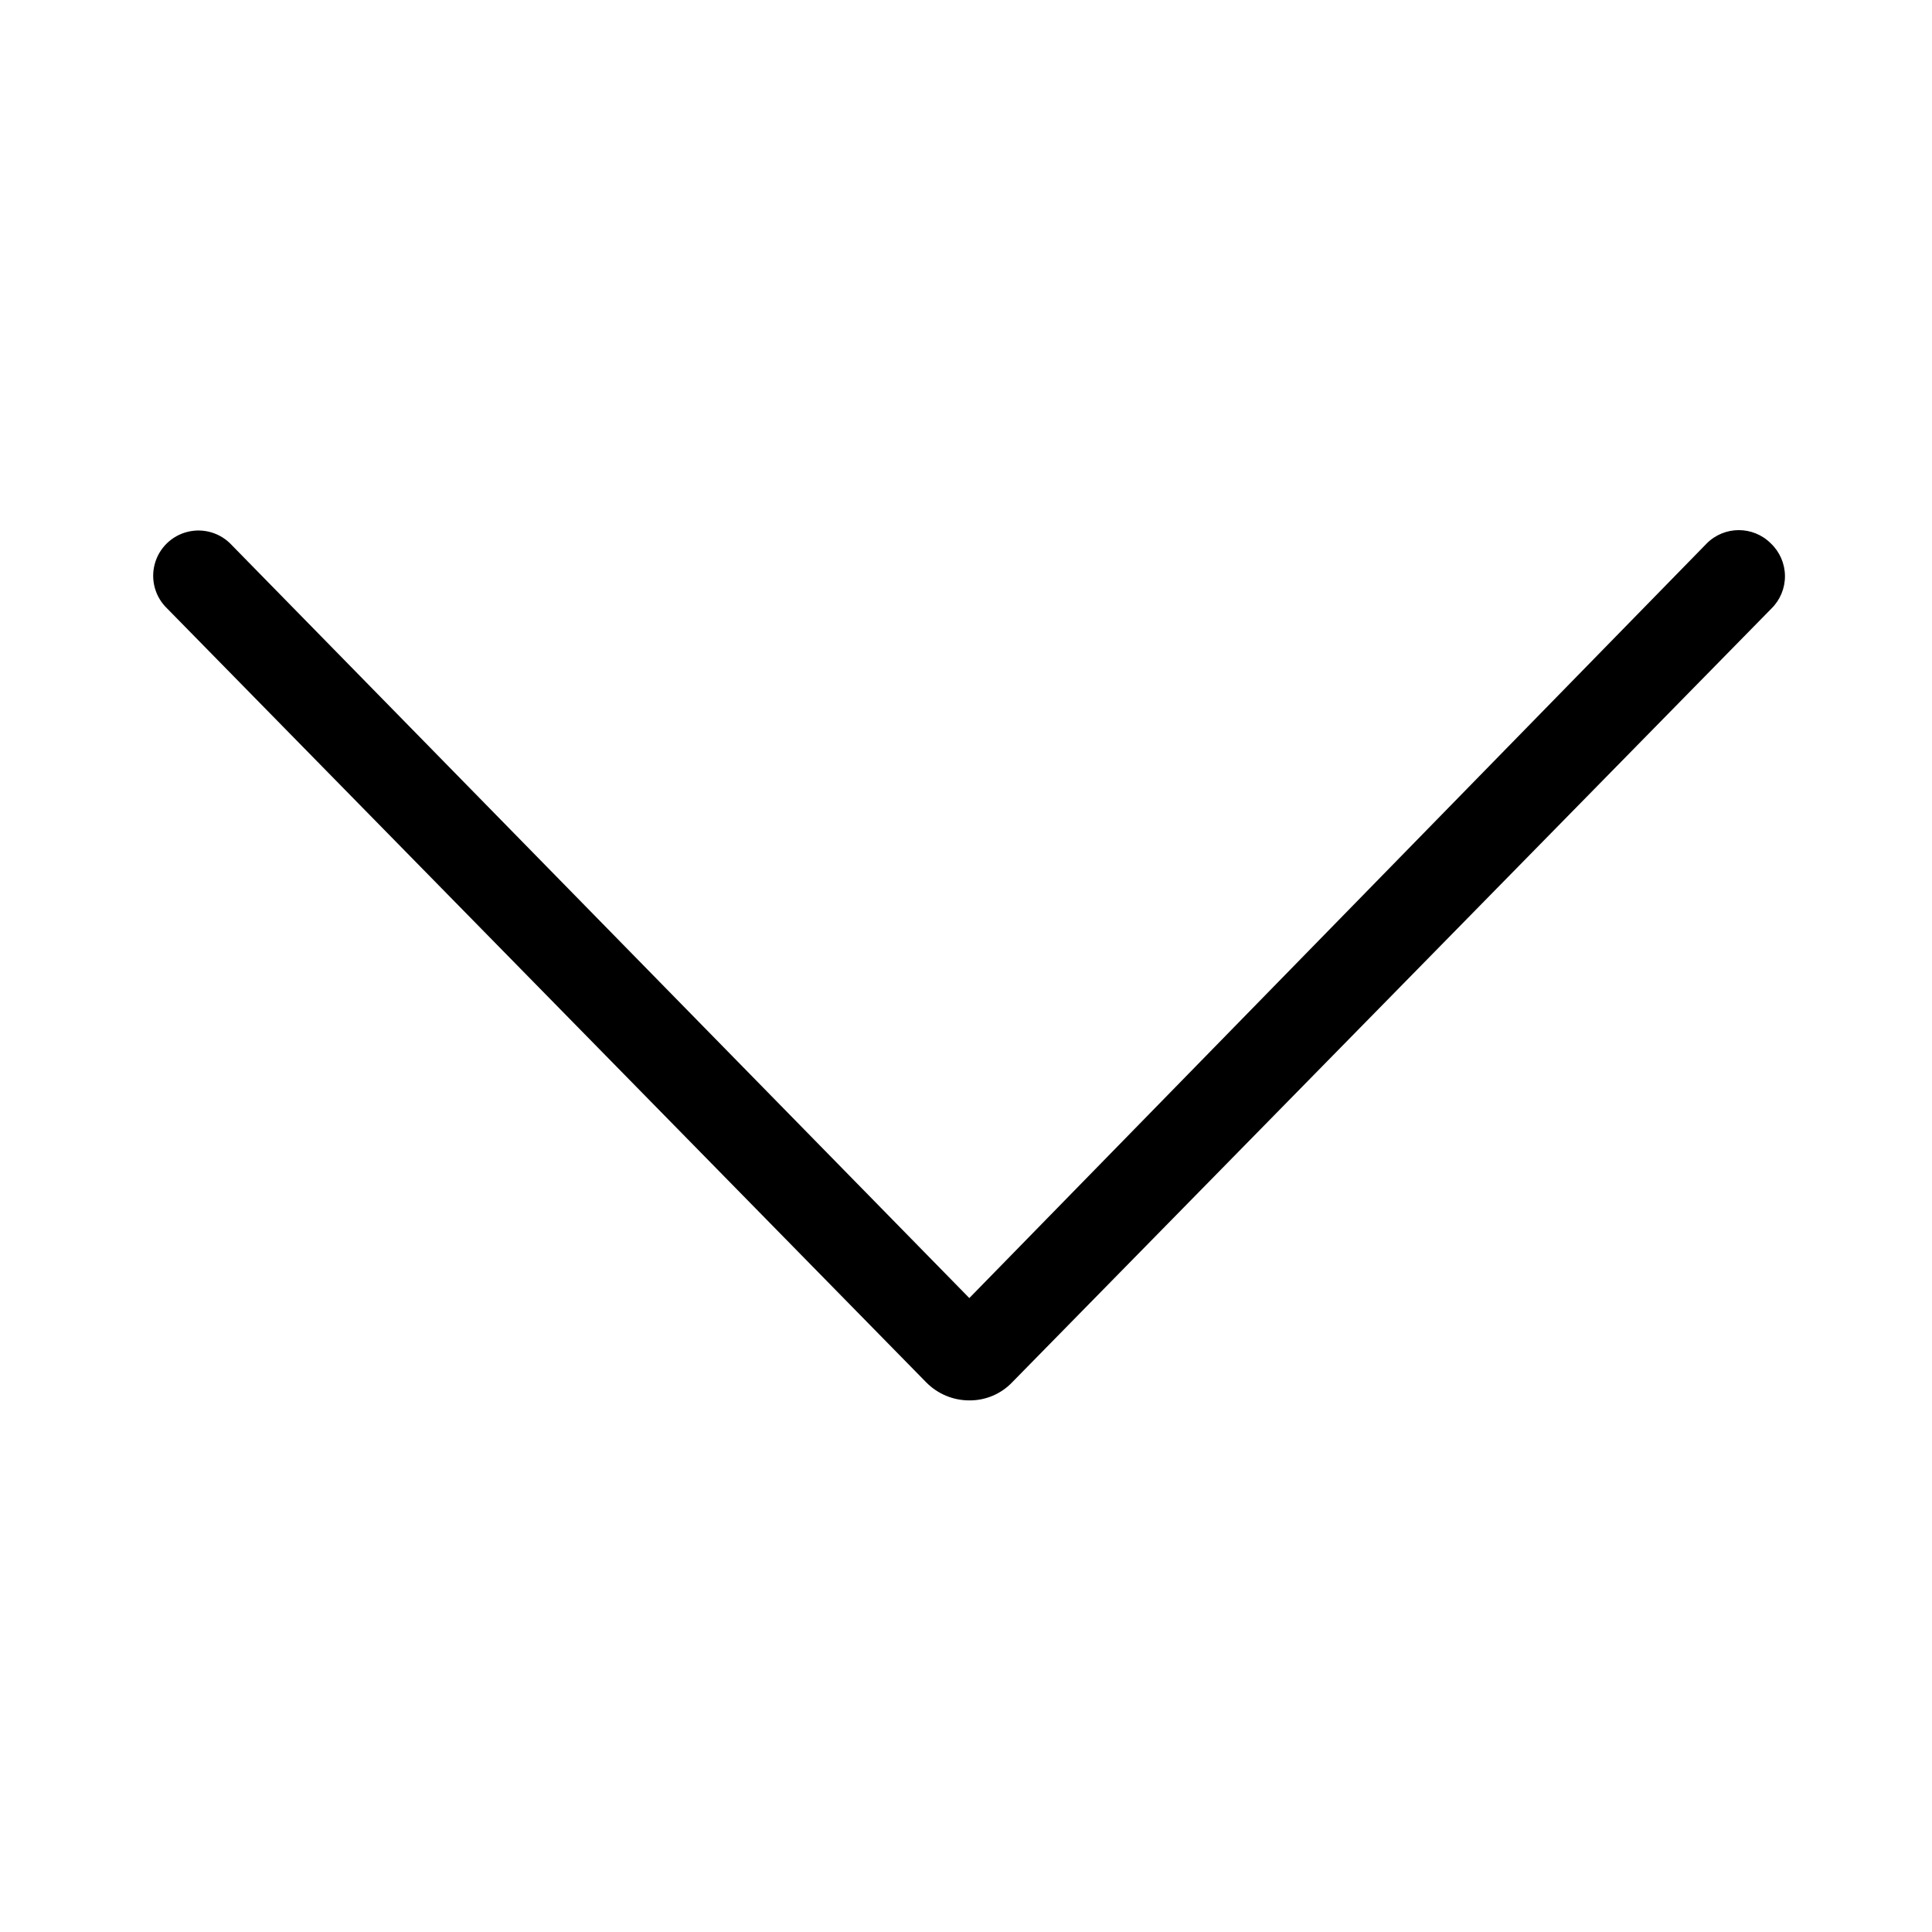
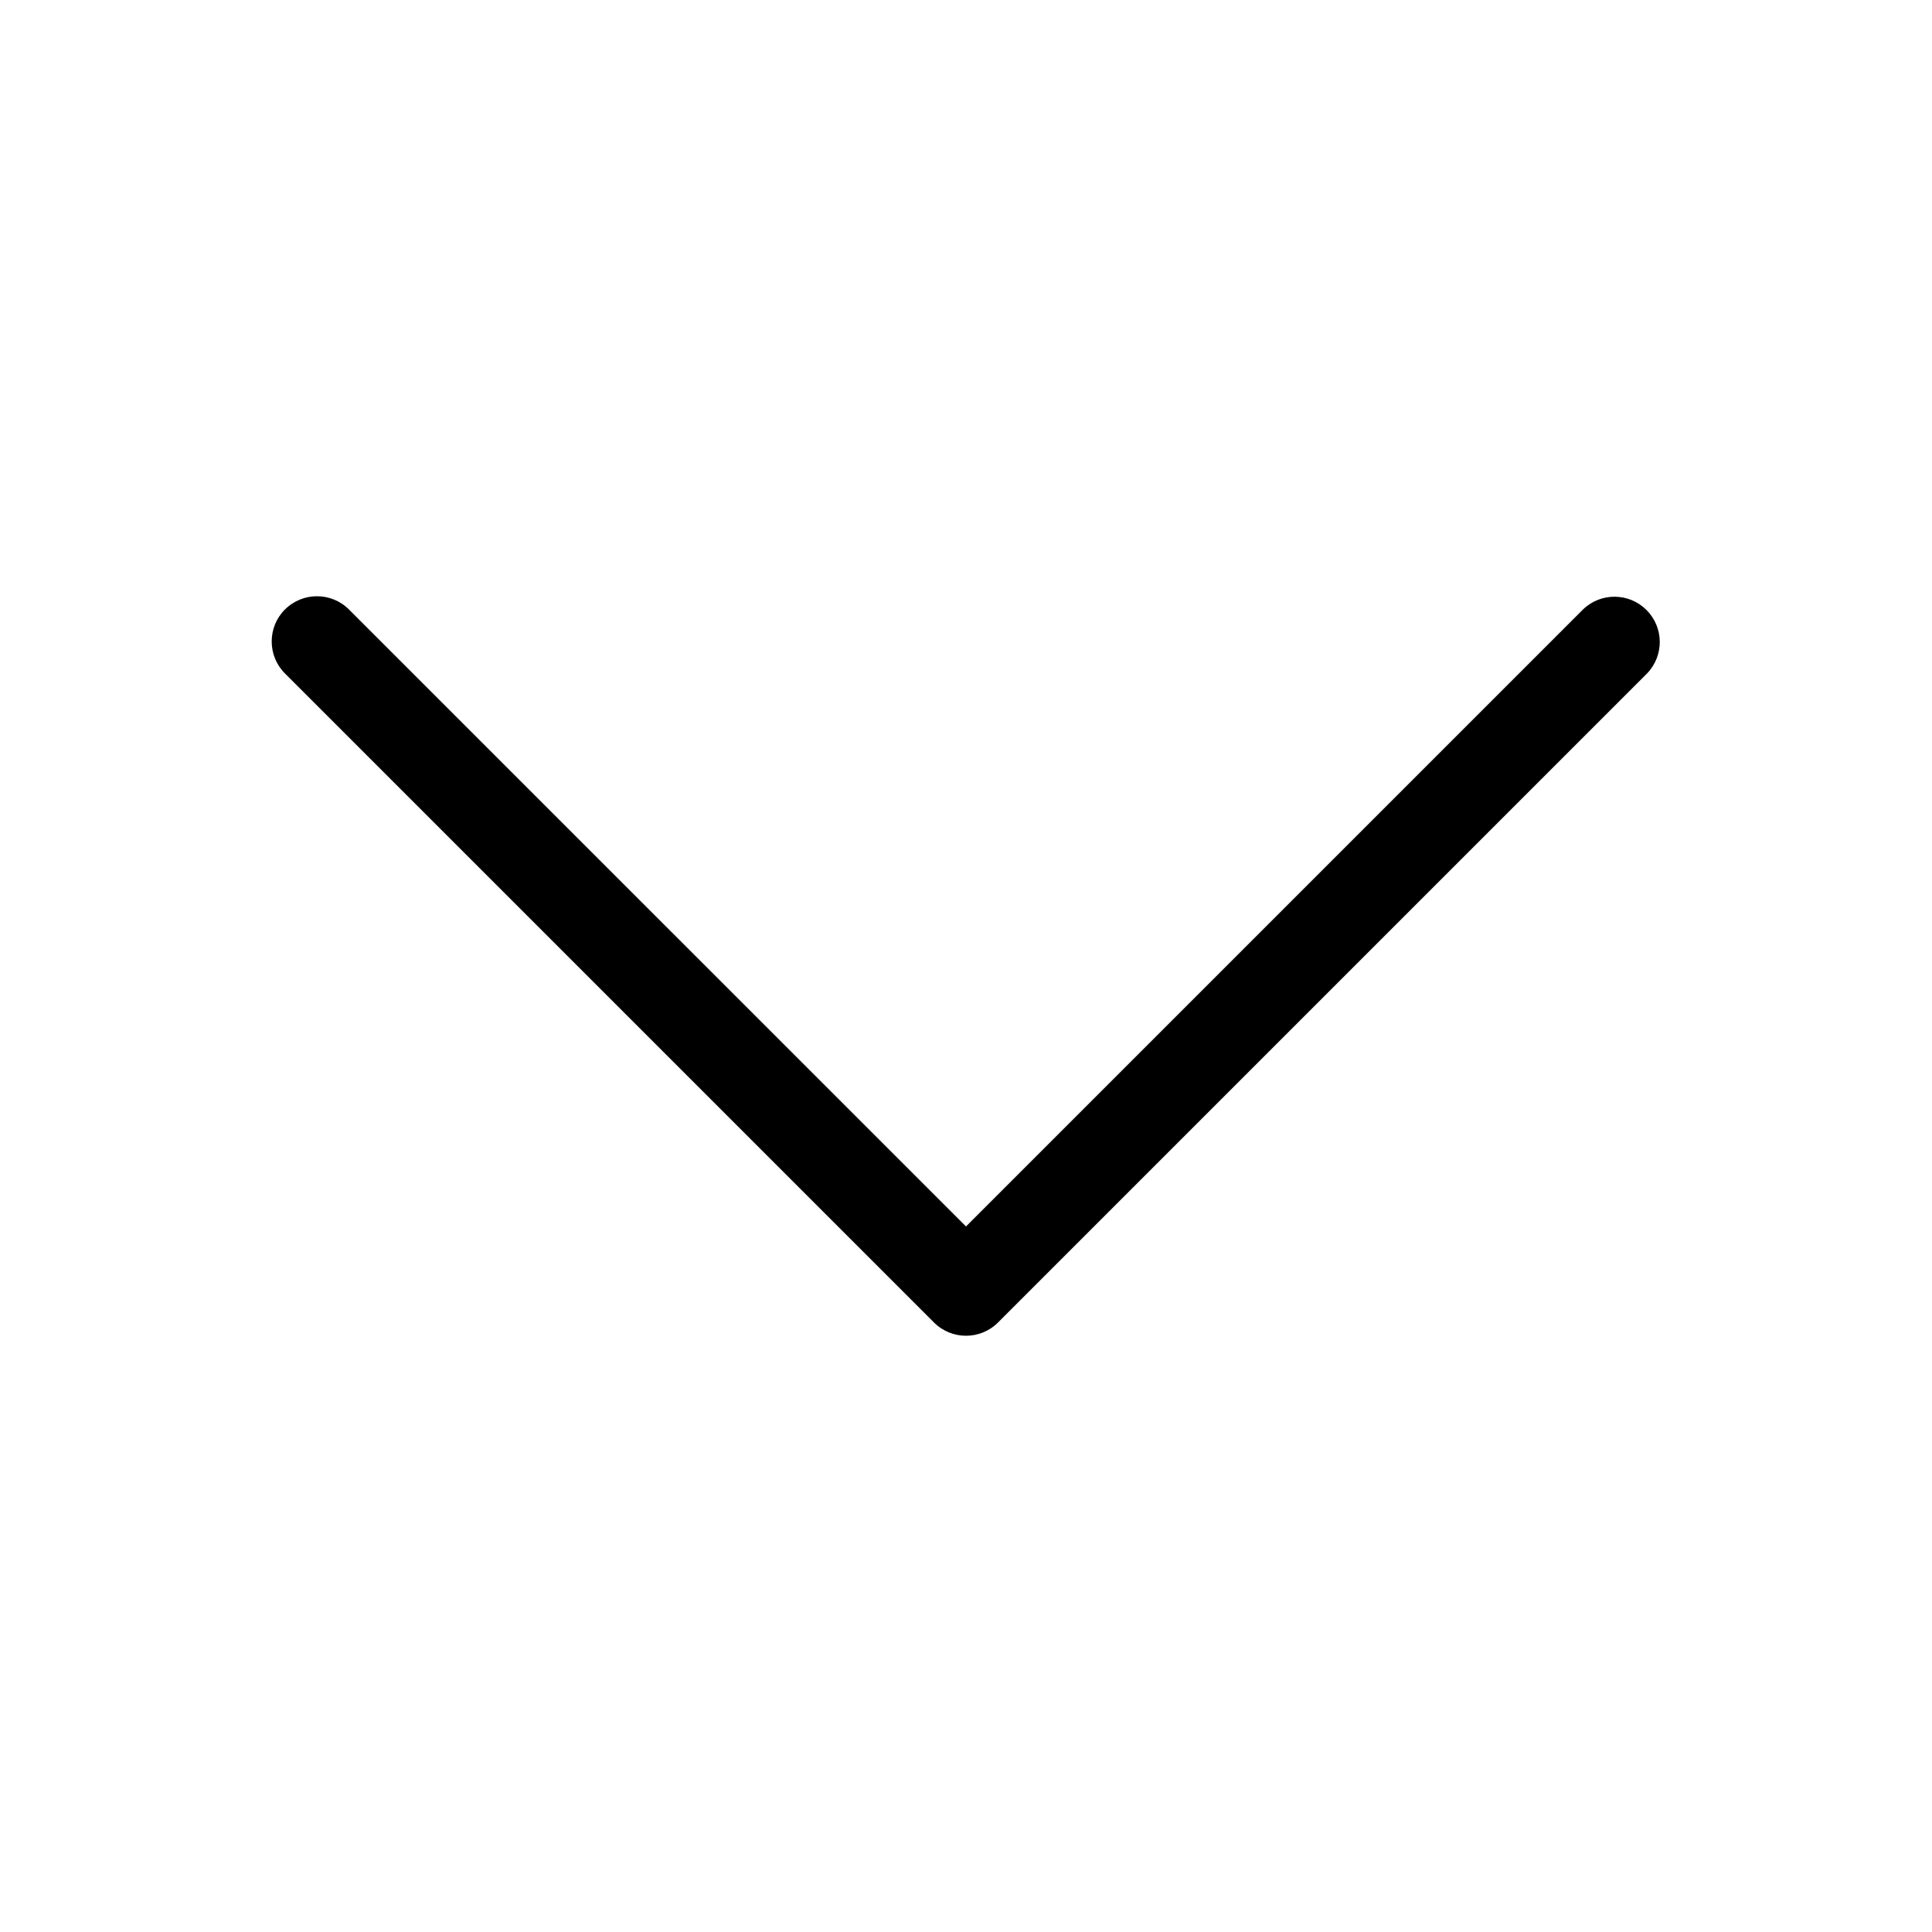
<svg xmlns="http://www.w3.org/2000/svg" viewBox="0 0 64 64">
-   <path d="M58.66 18a1.5 1.5 0 00-2.12 0L32.11 43 7.68 18.06a1.5 1.5 0 10-2.14 2.1l25.14 25.63a2 2 0 001.43.6 1.94 1.94 0 001.42-.6l25.15-25.63a1.5 1.5 0 00-.02-2.16z" />
+   <path d="M9.44 20.19a1.5 1.5 0 012.12 0L32 40.628l20.44-20.44a1.5 1.5 0 012.12 2.122l-21.5 21.5a1.5 1.5 0 01-2.12 0l-21.5-21.5a1.5 1.5 0 010-2.122z" />
</svg>
